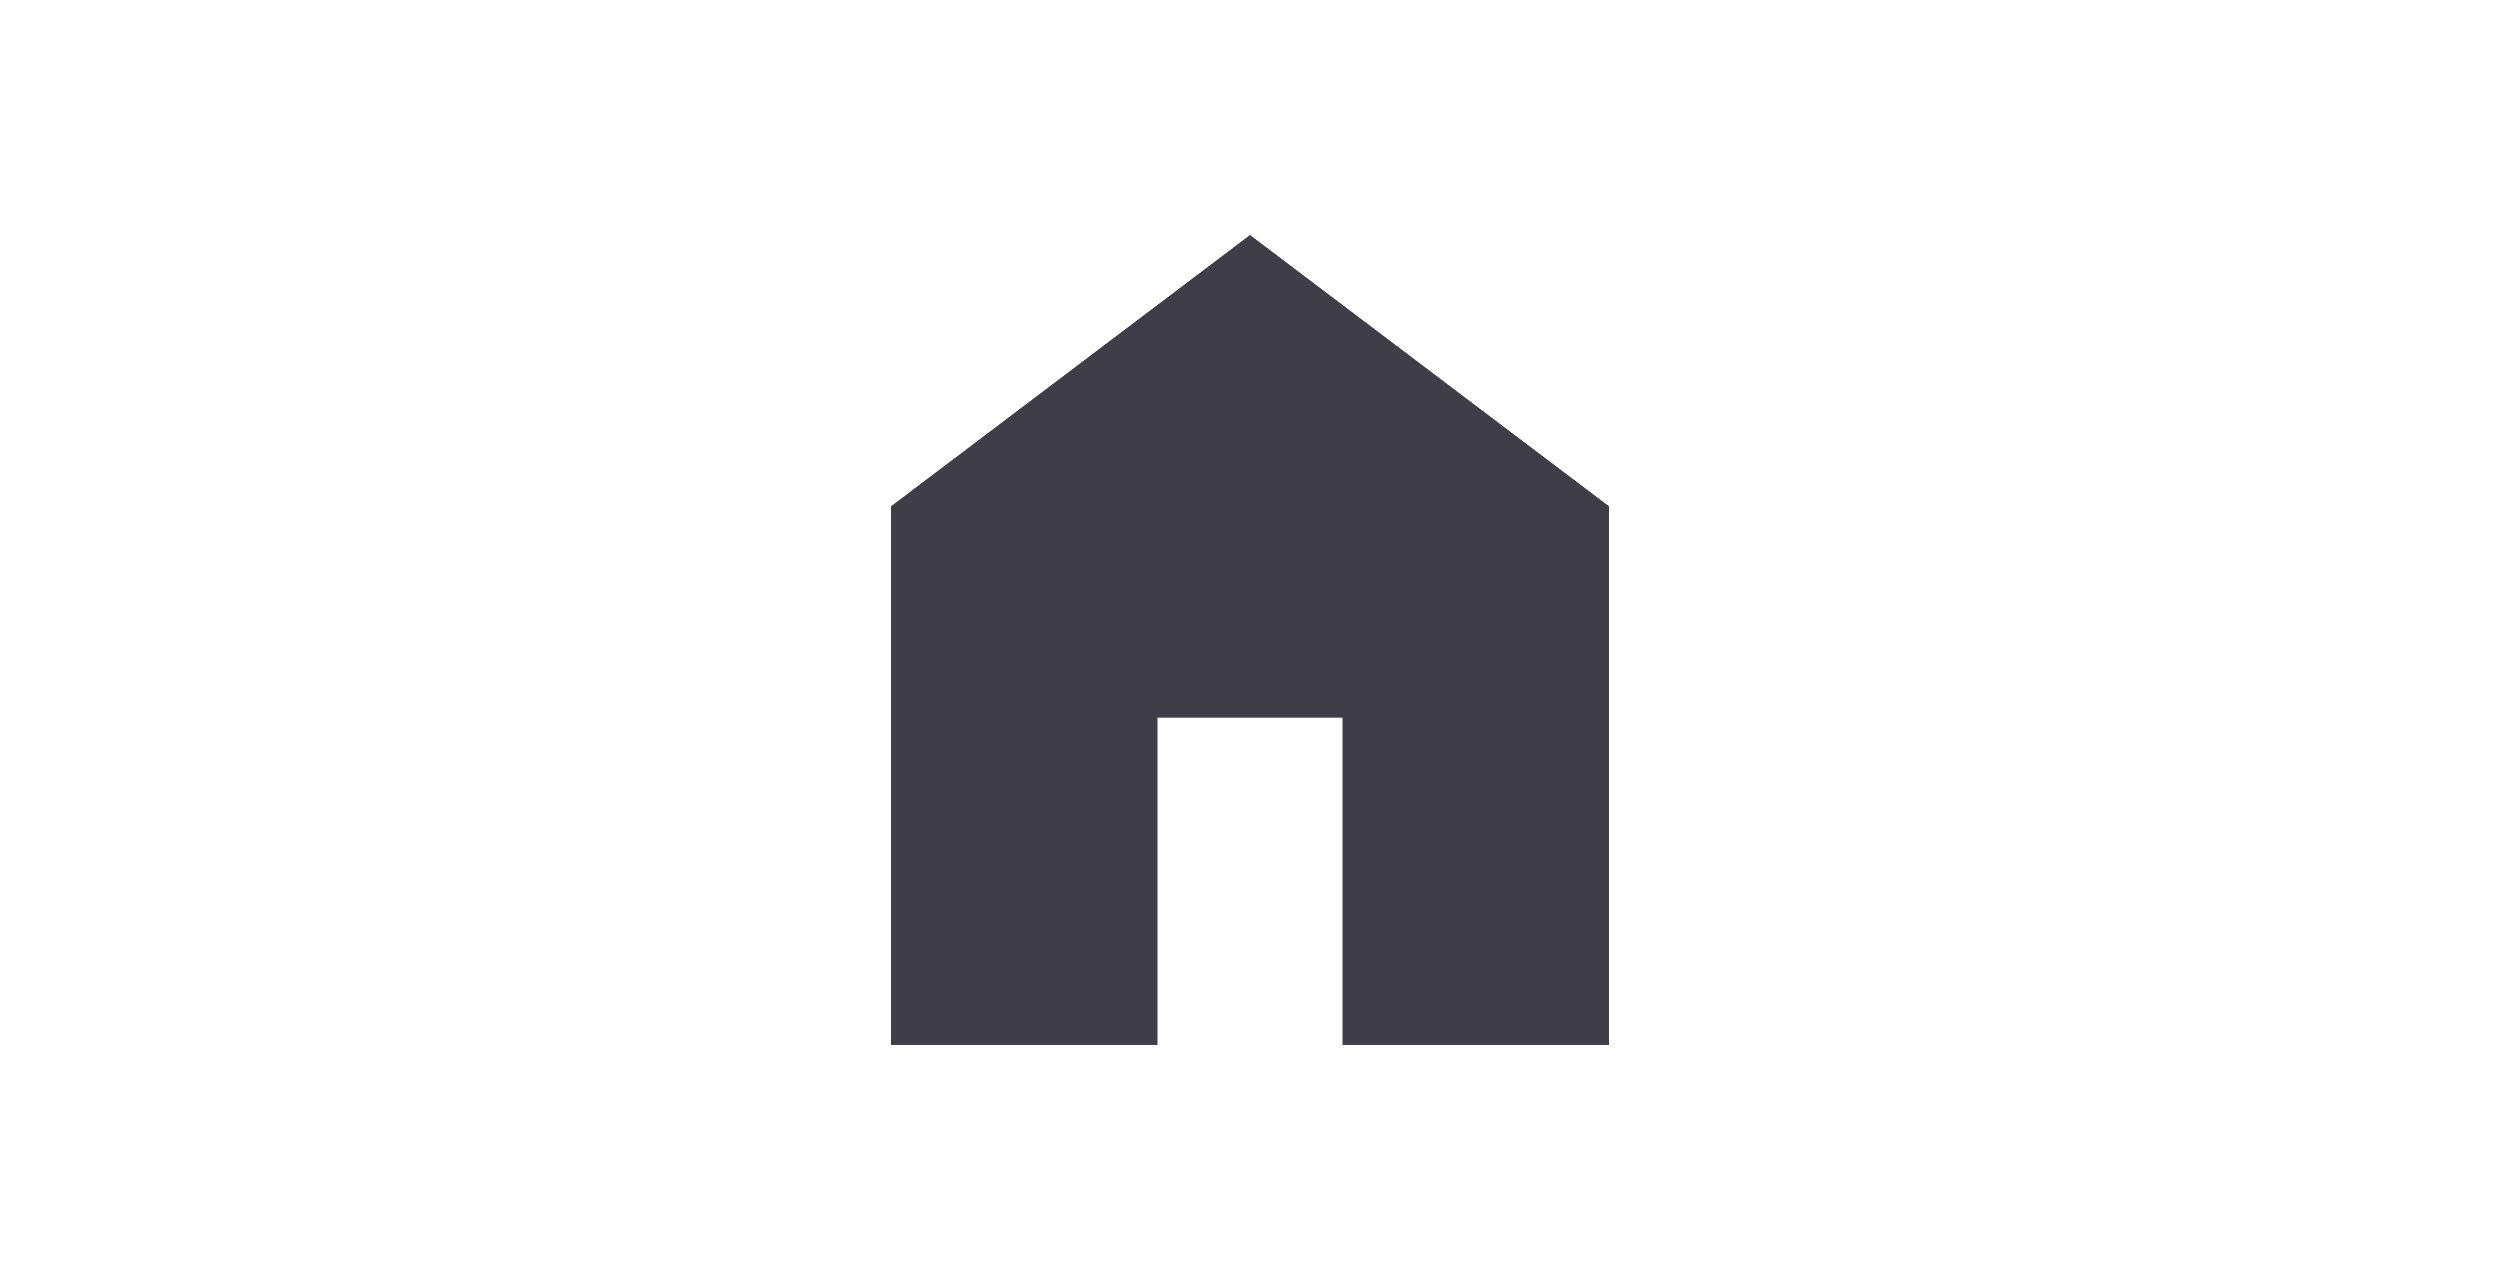
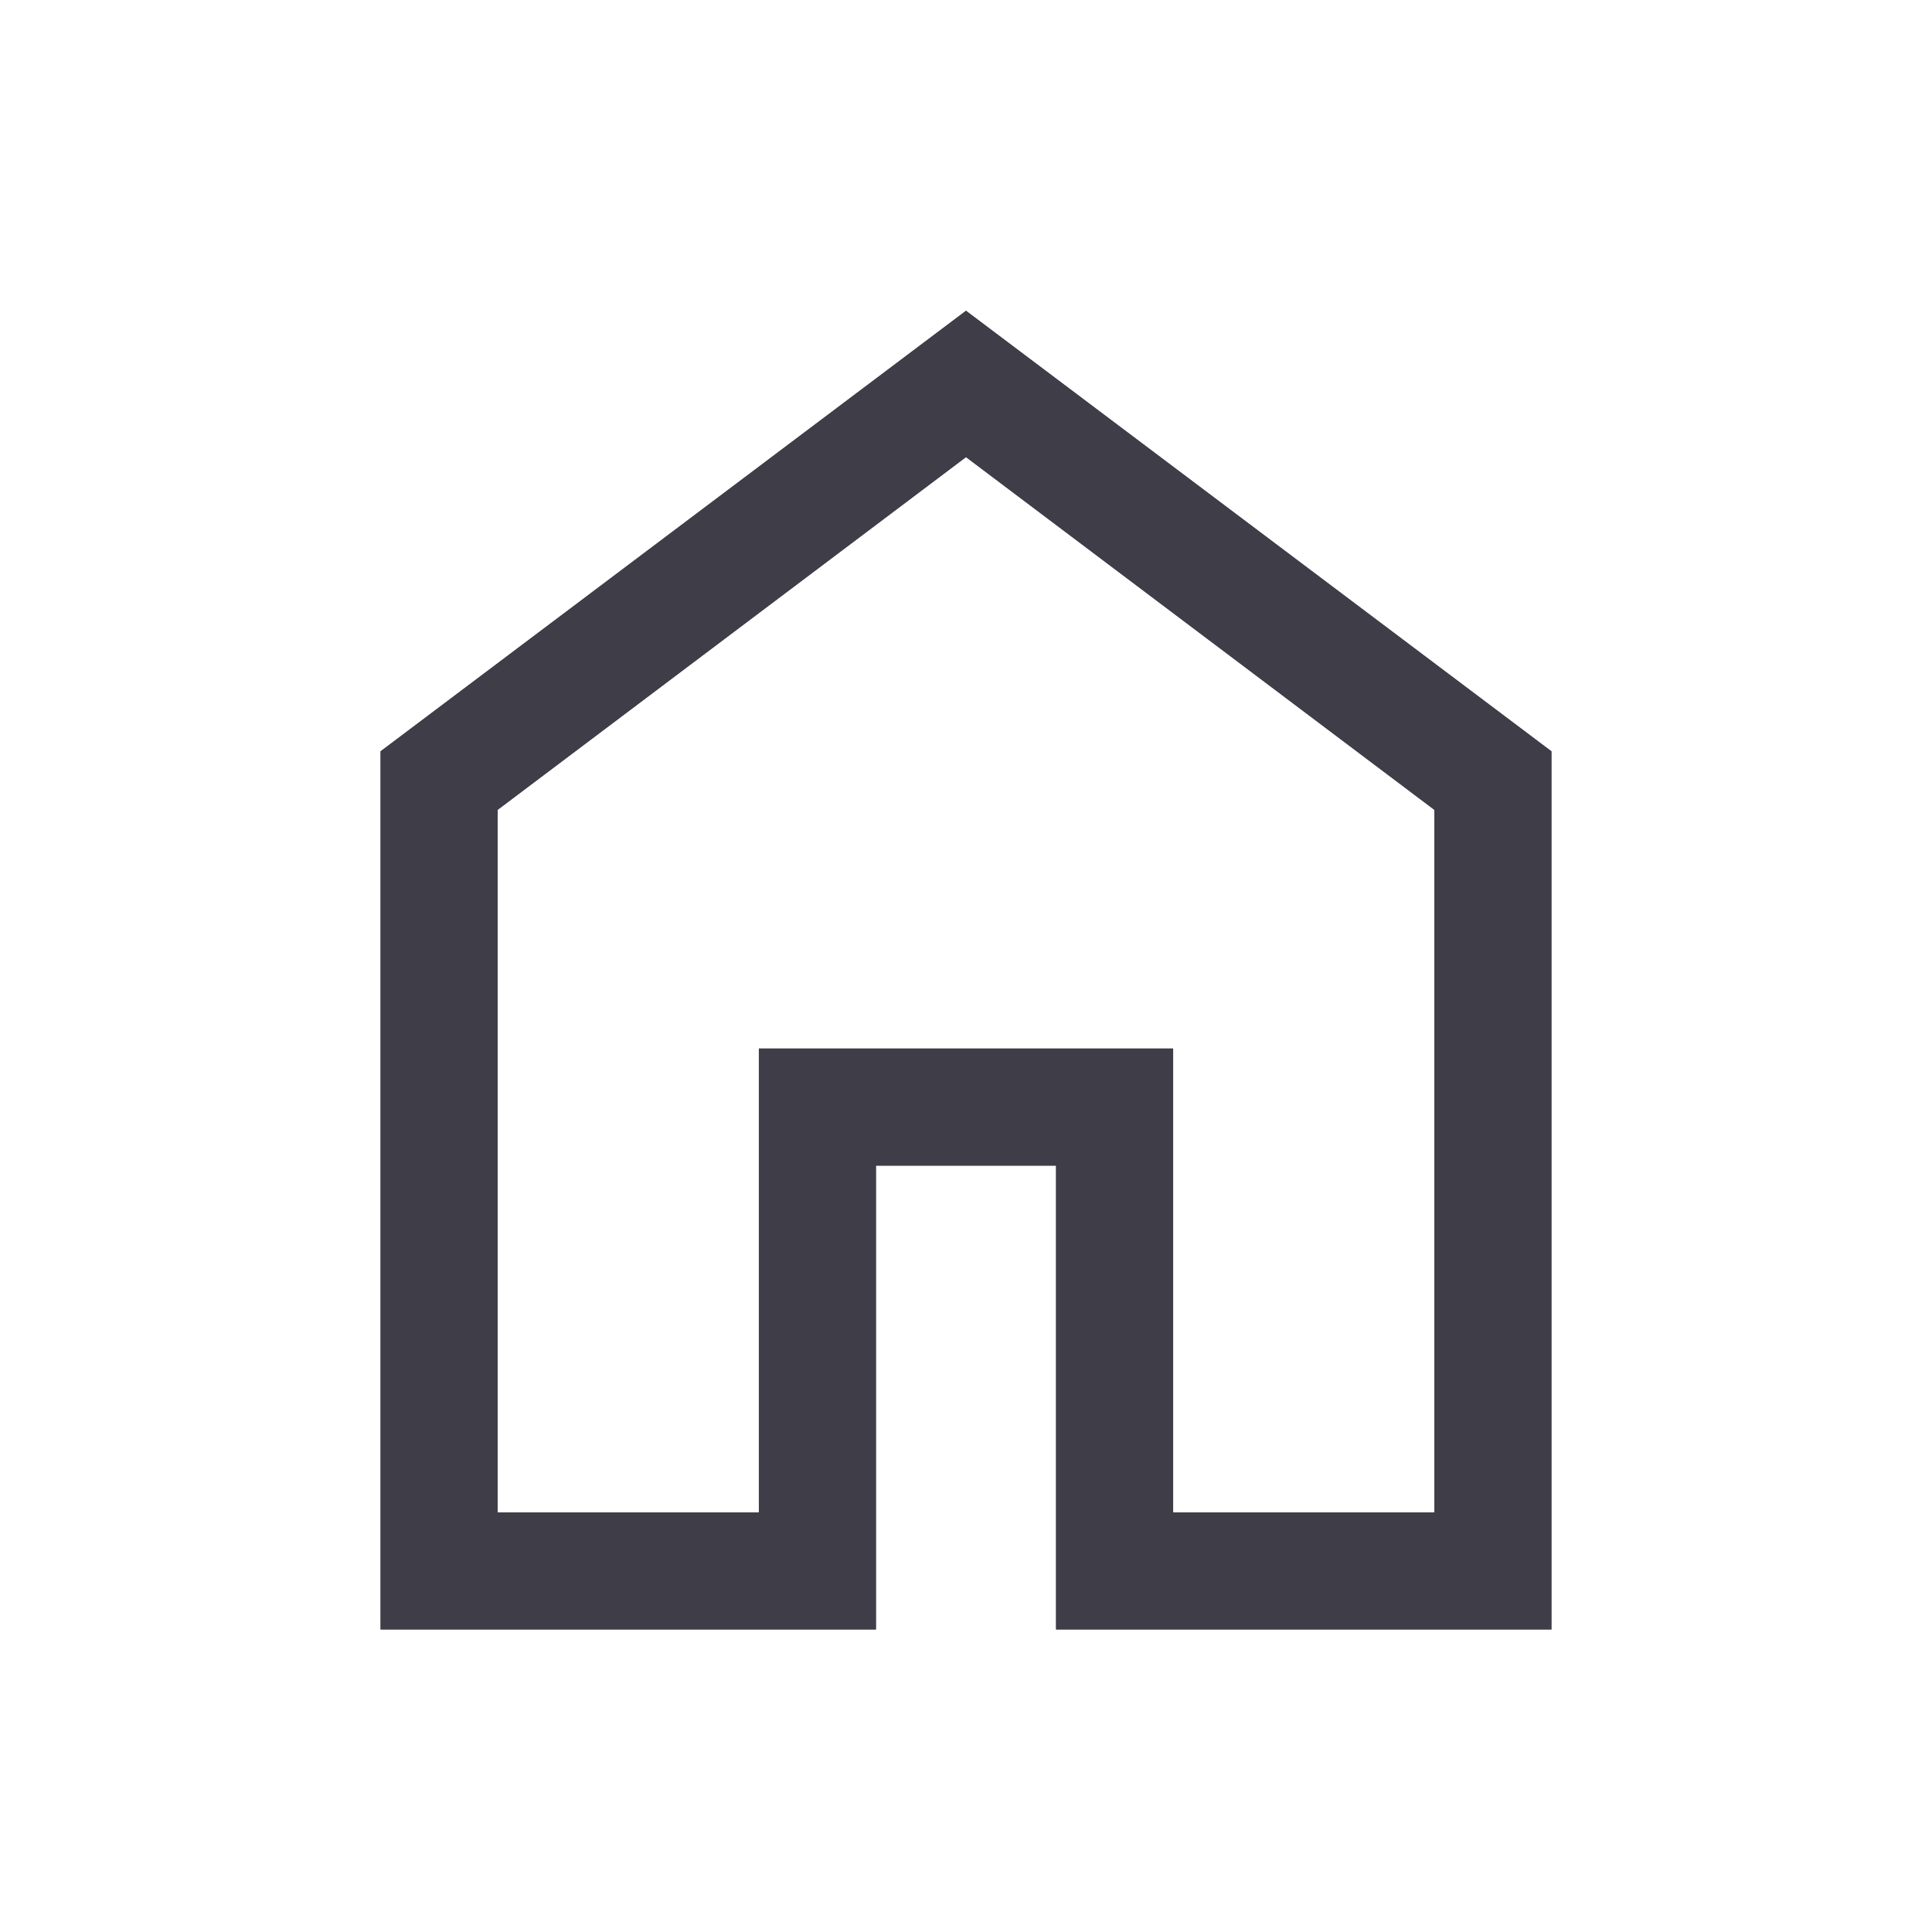
- <svg xmlns="http://www.w3.org/2000/svg" width="65" height="33" viewBox="0 0 65 33" fill="none">
-   <mask id="mask0_5607_5373" style="mask-type:alpha" maskUnits="userSpaceOnUse" x="16" y="0" width="33" height="33">
-     <rect x="16.5" y="0.5" width="32" height="32" fill="#D9D9D9" />
+ <svg xmlns="http://www.w3.org/2000/svg" width="33" height="33" viewBox="0 0 33 33" fill="none">
+   <mask id="mask0_5163_10692" style="mask-type:alpha" maskUnits="userSpaceOnUse" x="0" y="0" width="33" height="33">
+     <rect x="0.5" y="0.5" width="32" height="32" fill="#D9D9D9" />
  </mask>
-   <g mask="url(#mask0_5607_5373)">
-     <path d="M23.167 27.167V13.167L32.5 6.115L41.833 13.167V27.167H34.91V18.654H30.09V27.167H23.167Z" fill="#5E5C6C" />
-     <path d="M23.167 27.167V13.167L32.5 6.115L41.833 13.167V27.167H34.91V18.654H30.09V27.167H23.167Z" fill="#3E3D48" />
+   <g mask="url(#mask0_5163_10692)">
+     <path d="M8.5 25.833H12.962V17.91H20.038V25.833H24.5V13.833L16.5 7.808L8.5 13.833V25.833ZM6.5 27.833V12.833L16.5 5.308L26.5 12.833V27.833H18.038V19.91H14.962V27.833H6.5Z" fill="#5E5C6C" />
+     <path d="M8.5 25.833H12.962V17.91H20.038V25.833H24.5V13.833L16.5 7.808L8.5 13.833V25.833ZM6.5 27.833V12.833L16.5 5.308L26.5 12.833V27.833H18.038V19.91H14.962V27.833H6.5Z" fill="#3E3D48" />
  </g>
</svg>
